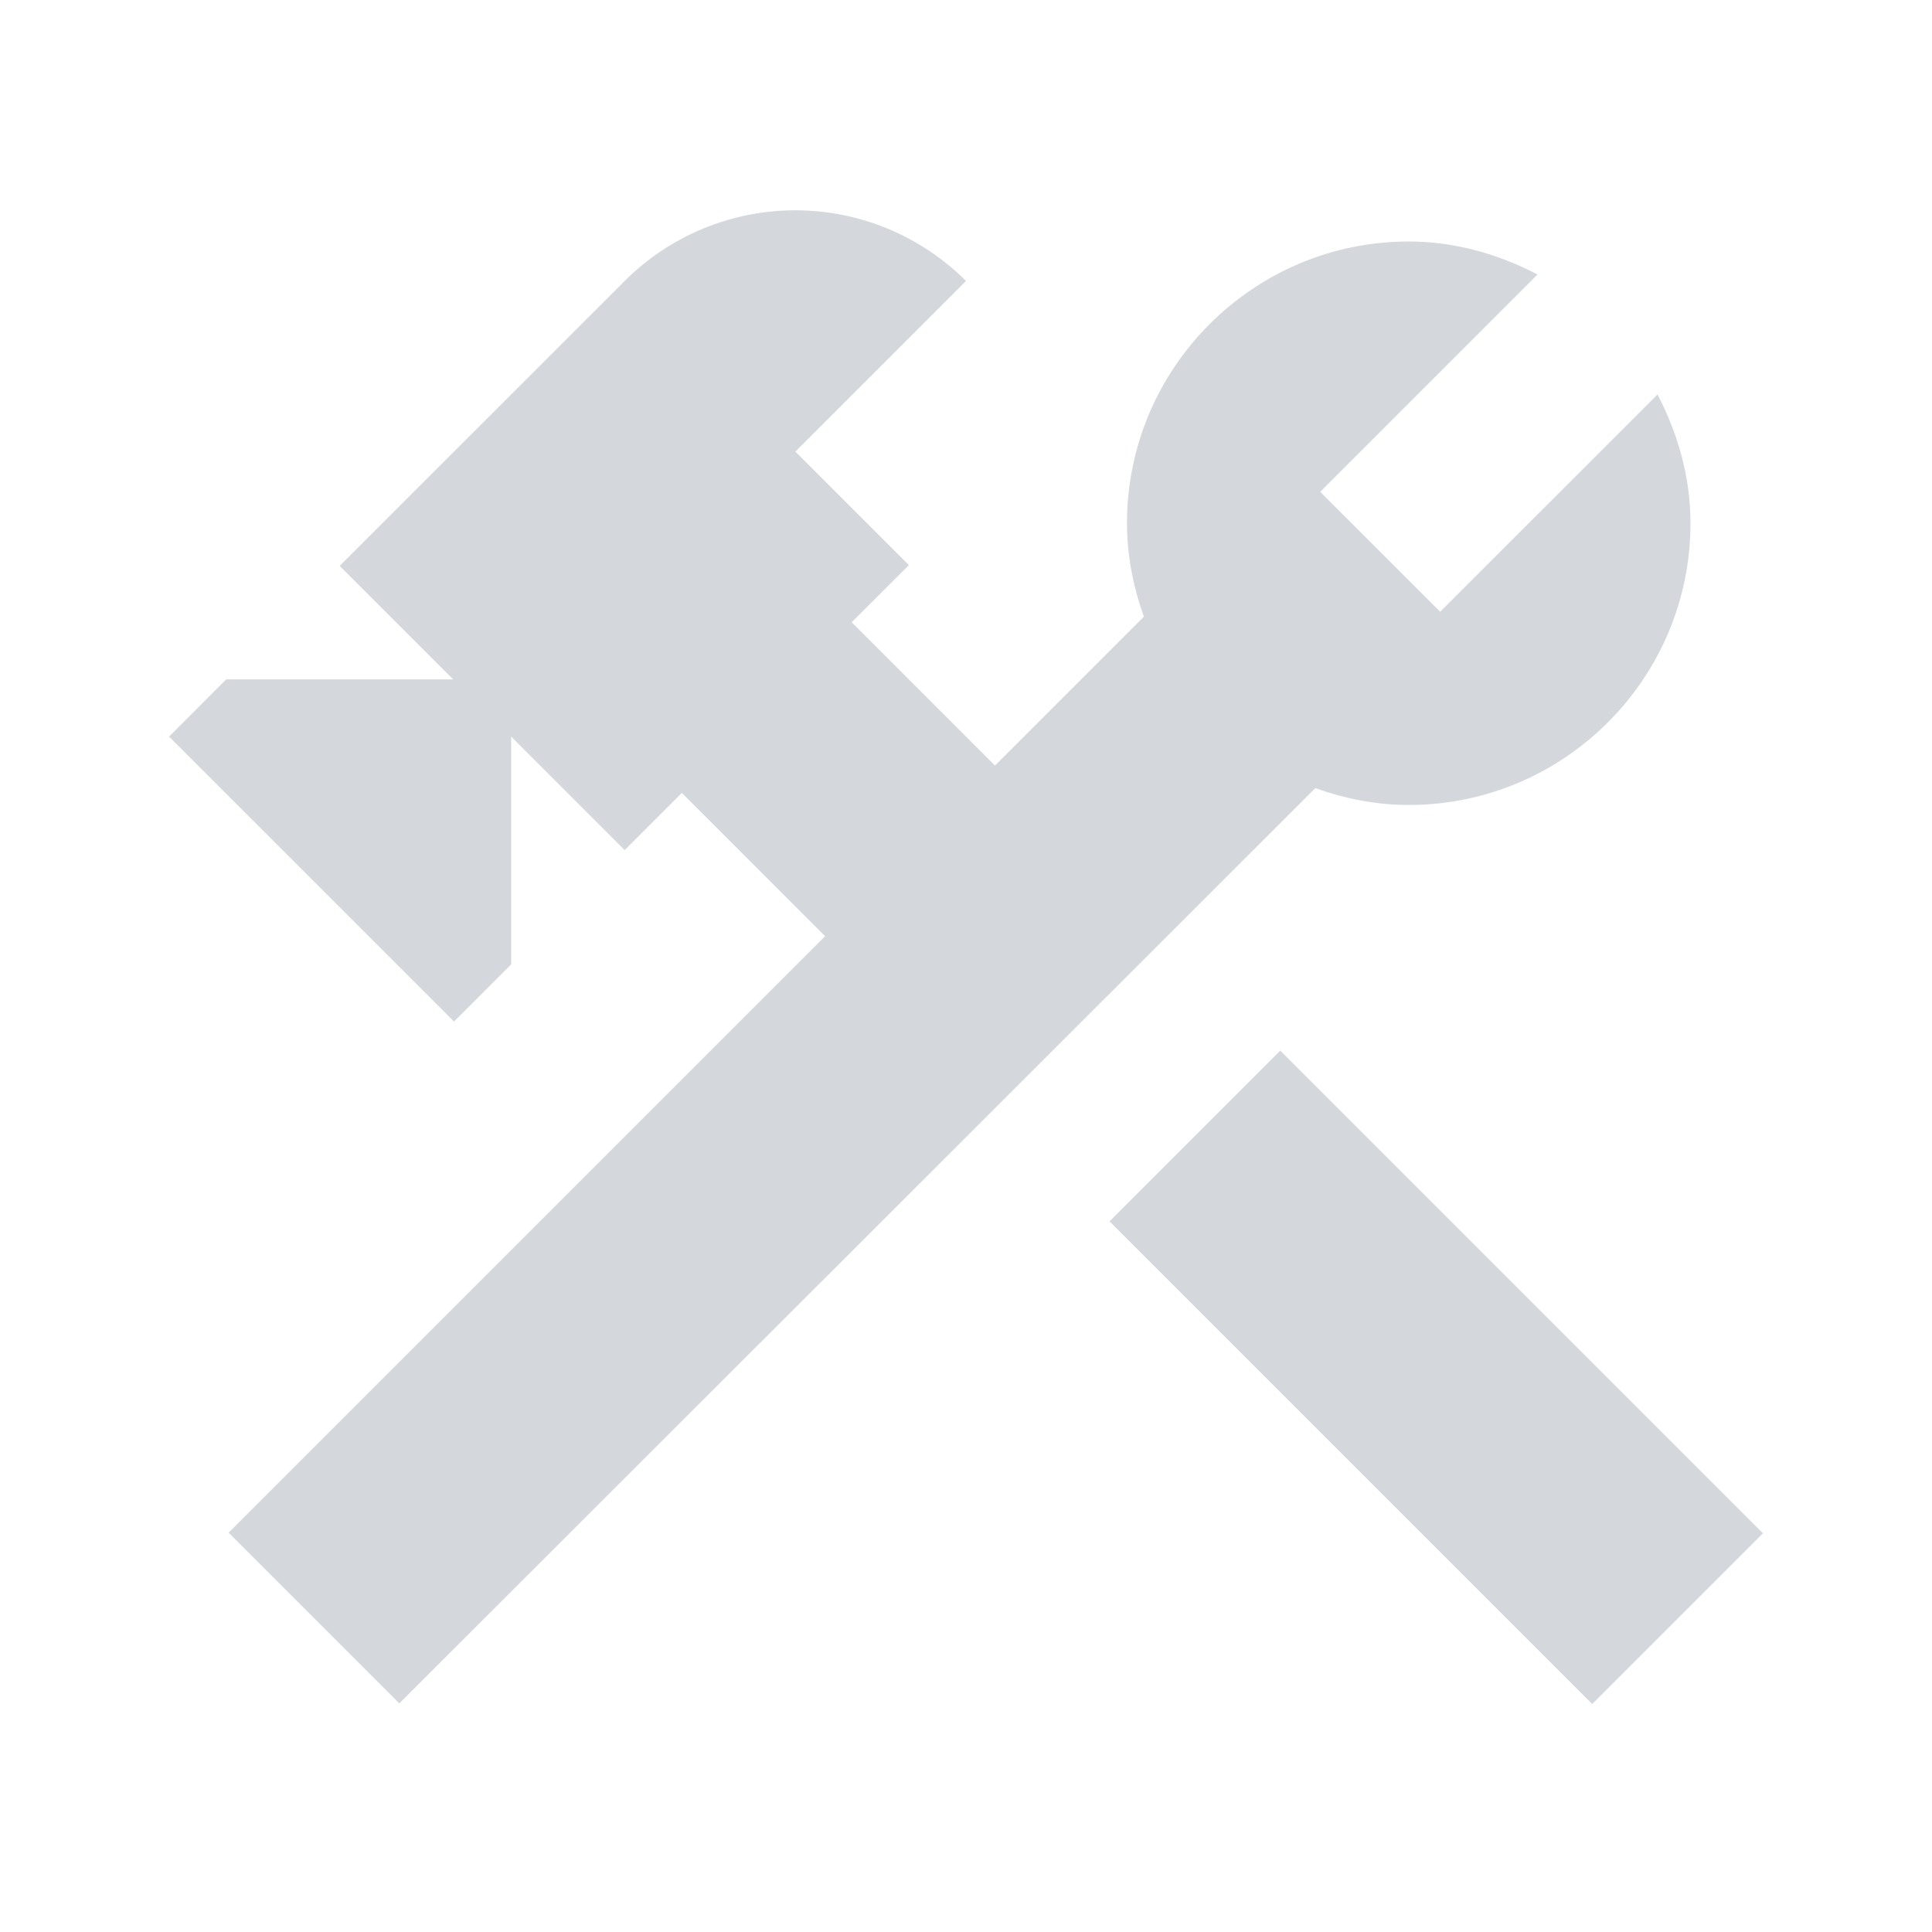
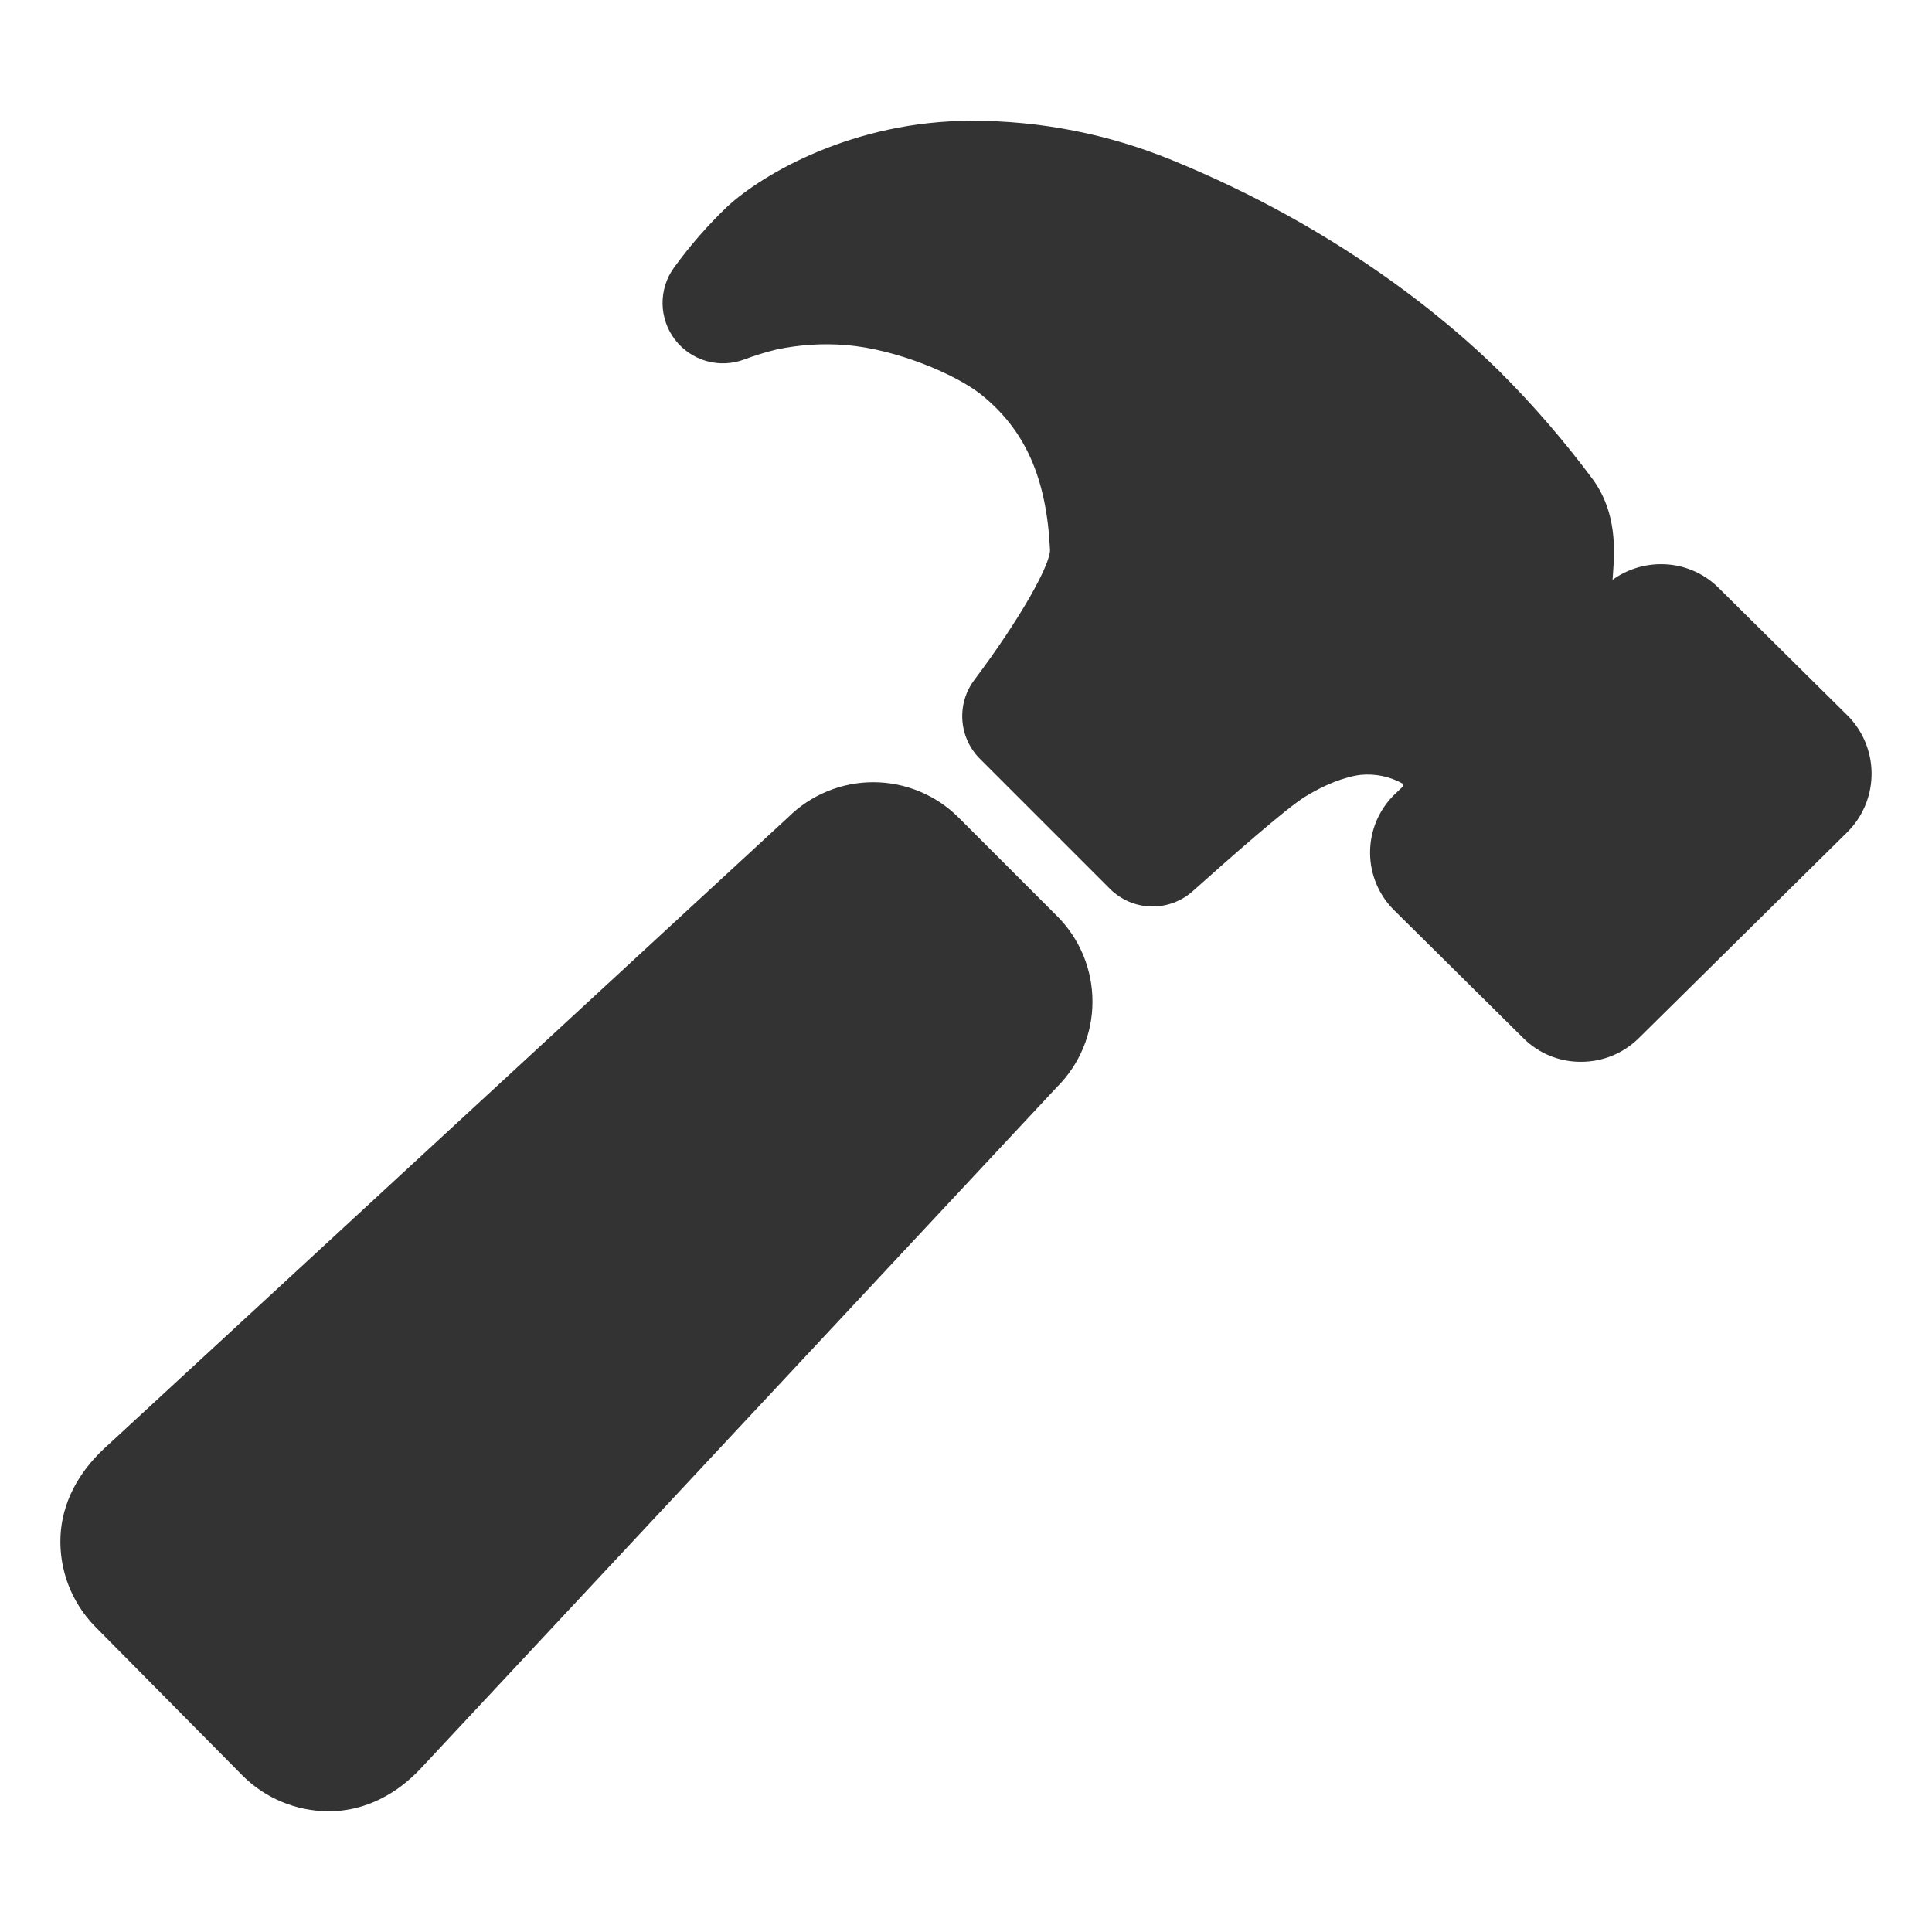
- <svg xmlns="http://www.w3.org/2000/svg" width="40" height="40" viewBox="0 0 40 40" fill="none">
-   <path d="M22.972 25.287L26.507 21.752L36.5 31.745L32.965 35.28L22.972 25.287ZM29.167 16.666C32.383 16.666 35 14.05 35 10.833C35 9.867 34.733 8.967 34.317 8.167L29.817 12.666L27.333 10.183L31.833 5.683C31.033 5.267 30.133 5 29.167 5C25.95 5 23.333 7.617 23.333 10.833C23.333 11.517 23.467 12.166 23.683 12.767L20.6 15.85L17.633 12.883L18.817 11.7L16.467 9.35L20 5.817C19.062 4.88 17.792 4.354 16.467 4.354C15.142 4.354 13.871 4.88 12.933 5.817L7.033 11.716L9.383 14.066H4.683L3.5 15.25L9.4 21.15L10.583 19.966V15.25L12.933 17.6L14.117 16.416L17.083 19.383L4.733 31.733L8.267 35.267L27.233 16.317C27.833 16.533 28.483 16.666 29.167 16.666Z" fill="#D4D7DB" />
+ <svg xmlns="http://www.w3.org/2000/svg" width="48" height="48" viewBox="0 0 48 48" fill="none">
+   <path d="M26.265 22.762L23.817 20.313C23.256 19.752 22.497 19.436 21.703 19.434C20.91 19.432 20.149 19.744 19.585 20.302L2.567 36.008C1.947 36.592 1.54 37.336 1.503 38.169C1.485 38.583 1.552 38.995 1.701 39.382C1.849 39.768 2.076 40.119 2.366 40.414L6.022 44.11C6.024 44.113 6.027 44.115 6.029 44.117C6.594 44.68 7.358 44.997 8.156 45H8.267C9.1 44.969 9.846 44.578 10.439 43.953L26.255 27.012C26.535 26.734 26.758 26.404 26.91 26.039C27.063 25.675 27.142 25.284 27.142 24.889C27.143 24.494 27.066 24.103 26.916 23.738C26.765 23.373 26.544 23.041 26.265 22.762ZM45.937 17.812L45.908 17.783L42.696 14.603C42.507 14.416 42.284 14.267 42.038 14.167C41.792 14.066 41.529 14.015 41.263 14.017C40.833 14.017 40.413 14.153 40.064 14.405C40.064 14.364 40.07 14.325 40.072 14.29C40.115 13.681 40.18 12.76 39.585 11.926C38.877 10.972 38.1 10.071 37.26 9.232C37.258 9.229 37.255 9.226 37.252 9.224C36.004 7.994 33.286 5.678 29.122 3.98C27.544 3.332 25.853 2.999 24.146 3C21.187 3 18.937 4.335 18.076 5.126C17.588 5.592 17.143 6.101 16.747 6.647C16.557 6.908 16.457 7.224 16.461 7.547C16.466 7.87 16.574 8.183 16.77 8.439C16.967 8.696 17.241 8.882 17.552 8.97C17.862 9.058 18.193 9.044 18.495 8.929C18.758 8.83 19.026 8.748 19.299 8.682C19.867 8.562 20.45 8.526 21.029 8.574C22.266 8.677 23.728 9.291 24.375 9.802C25.472 10.684 26 11.873 26.087 13.654C26.104 14.012 25.363 15.354 24.212 16.886C23.992 17.175 23.885 17.534 23.91 17.896C23.935 18.258 24.091 18.599 24.348 18.855L27.574 22.081C27.845 22.353 28.21 22.51 28.593 22.521C28.977 22.532 29.35 22.395 29.636 22.139C30.548 21.324 31.938 20.096 32.423 19.795C33.144 19.352 33.66 19.267 33.801 19.252C34.169 19.215 34.538 19.293 34.86 19.475C34.861 19.491 34.86 19.507 34.855 19.522C34.85 19.538 34.842 19.552 34.831 19.564L34.66 19.726L34.632 19.752C34.444 19.94 34.294 20.163 34.192 20.409C34.09 20.655 34.038 20.919 34.039 21.185C34.039 21.451 34.092 21.714 34.195 21.96C34.297 22.205 34.448 22.428 34.637 22.615L37.849 25.794C38.037 25.982 38.26 26.13 38.506 26.231C38.752 26.331 39.016 26.382 39.281 26.38C39.815 26.381 40.327 26.172 40.708 25.799L45.911 20.66C45.929 20.642 45.947 20.623 45.964 20.604C46.313 20.222 46.504 19.721 46.499 19.203C46.494 18.685 46.294 18.189 45.937 17.812Z" fill="#333333" />
</svg>
